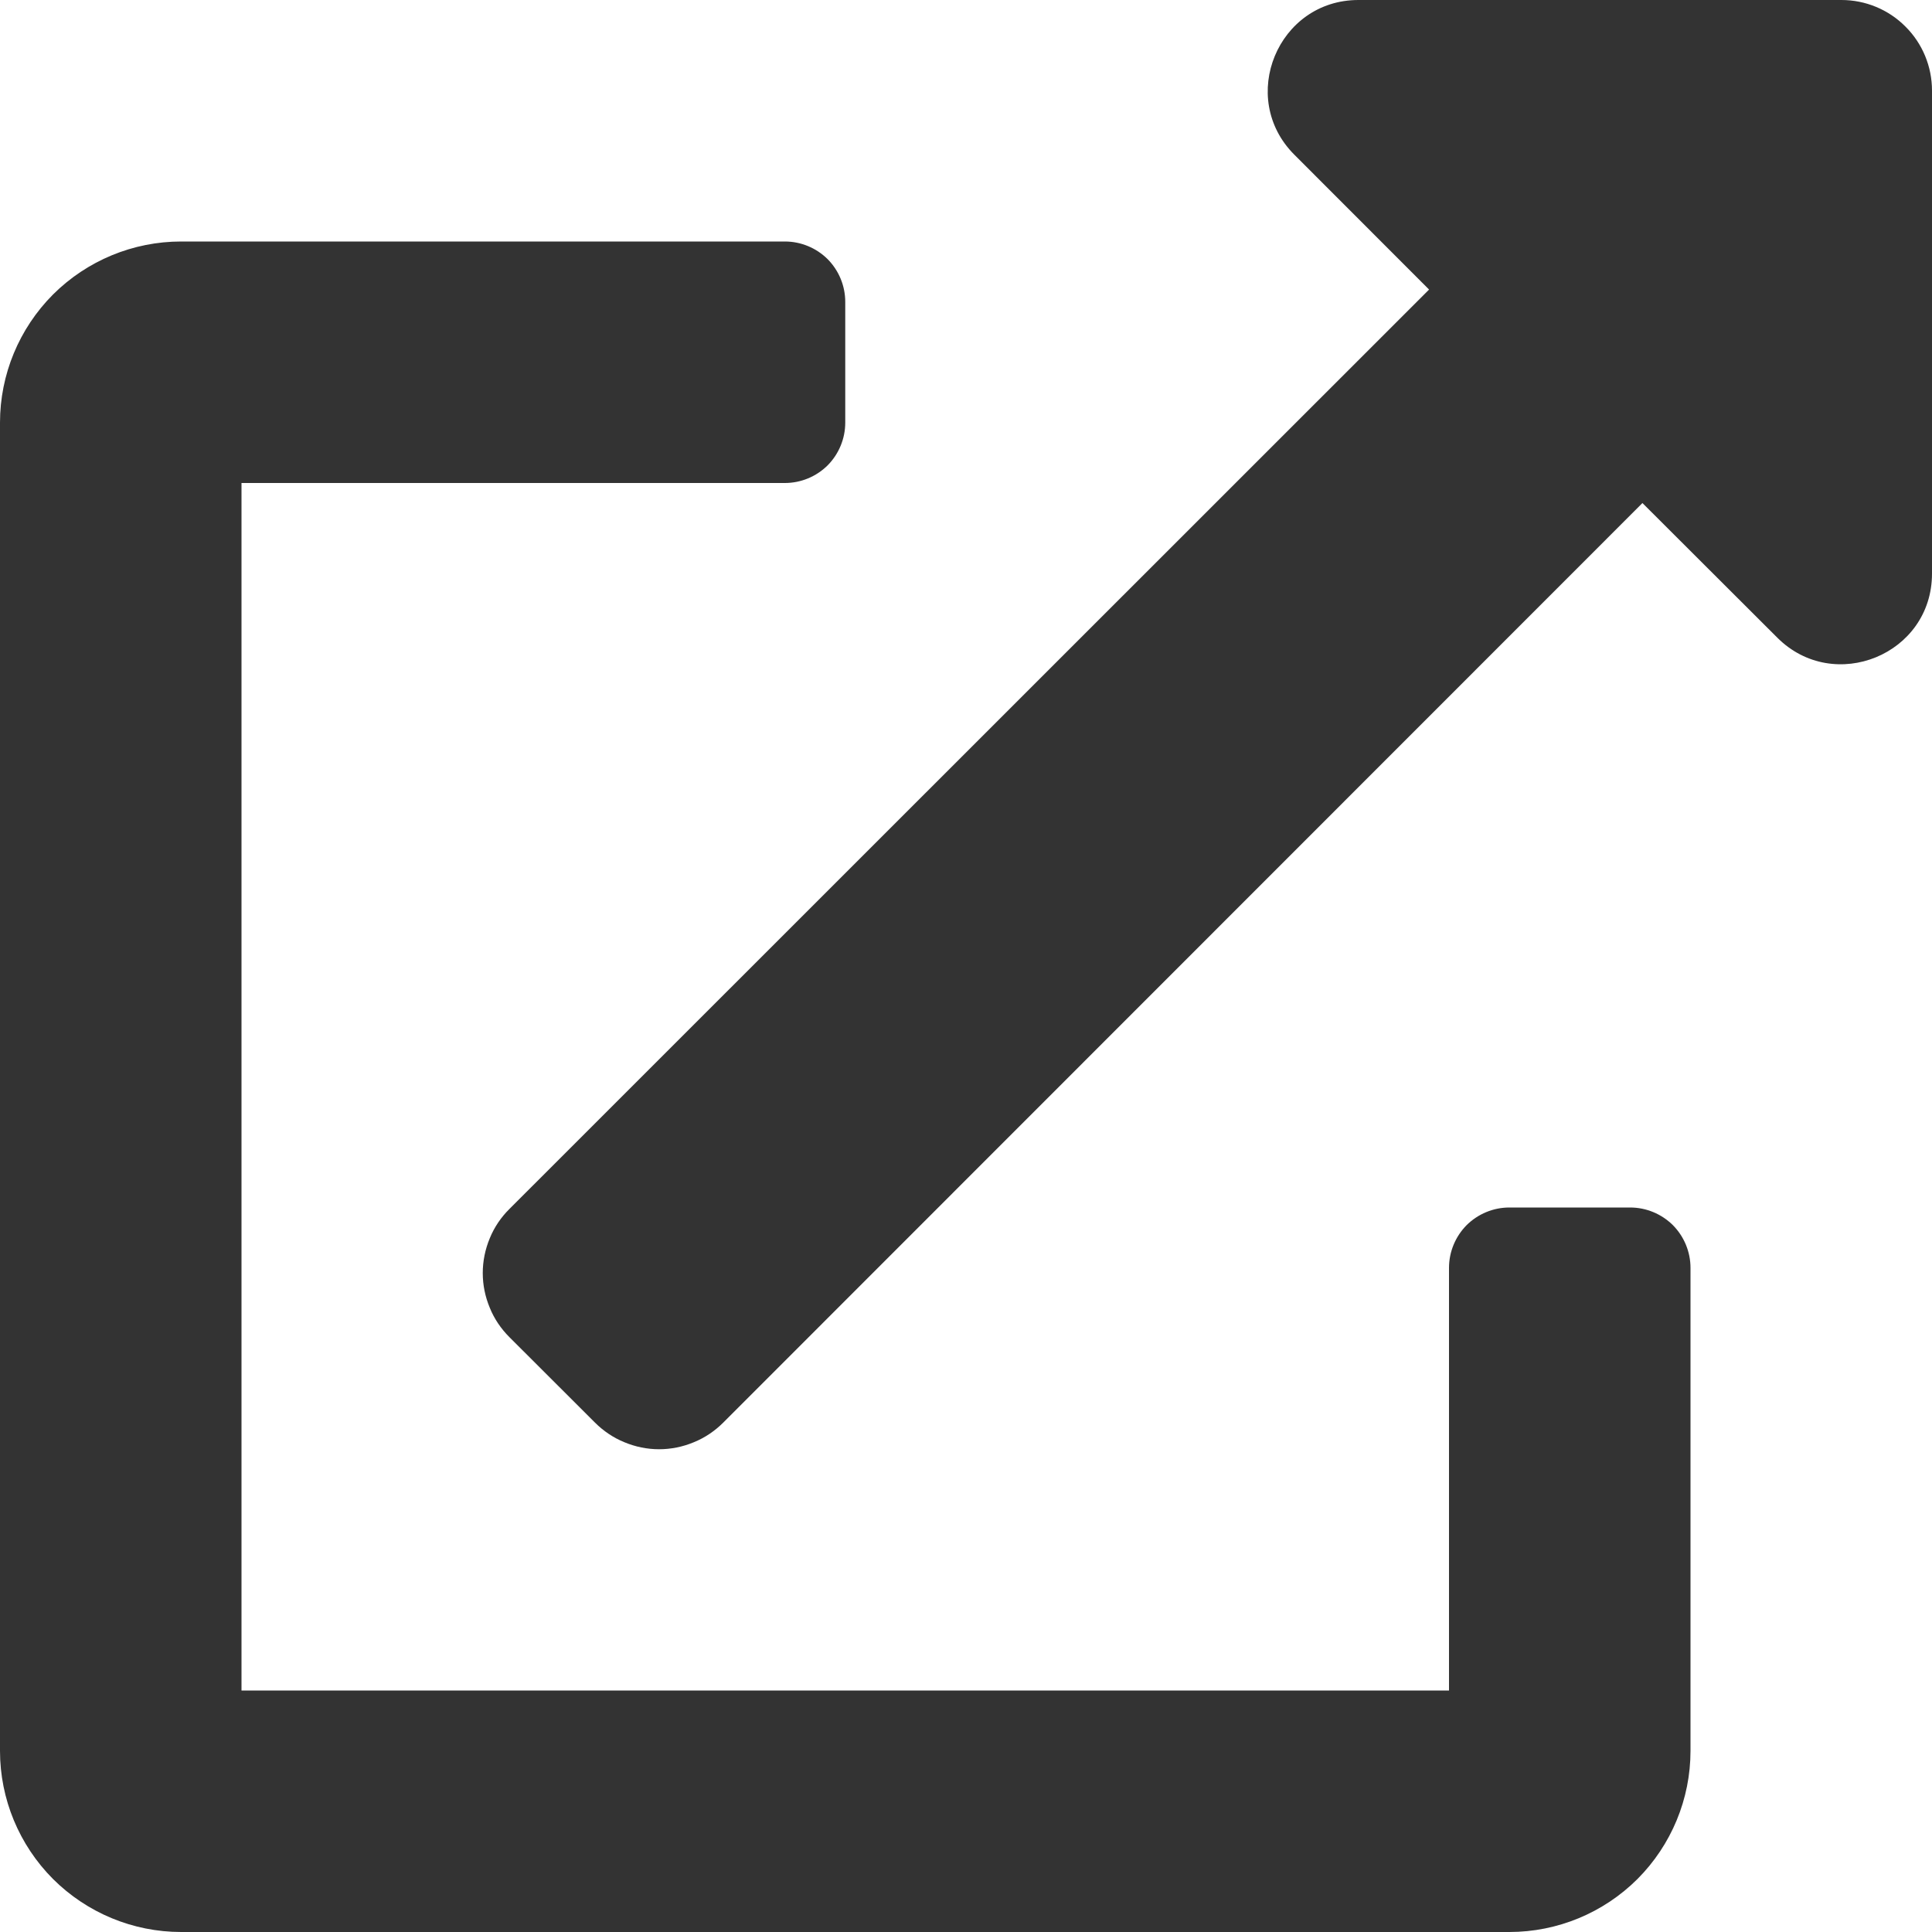
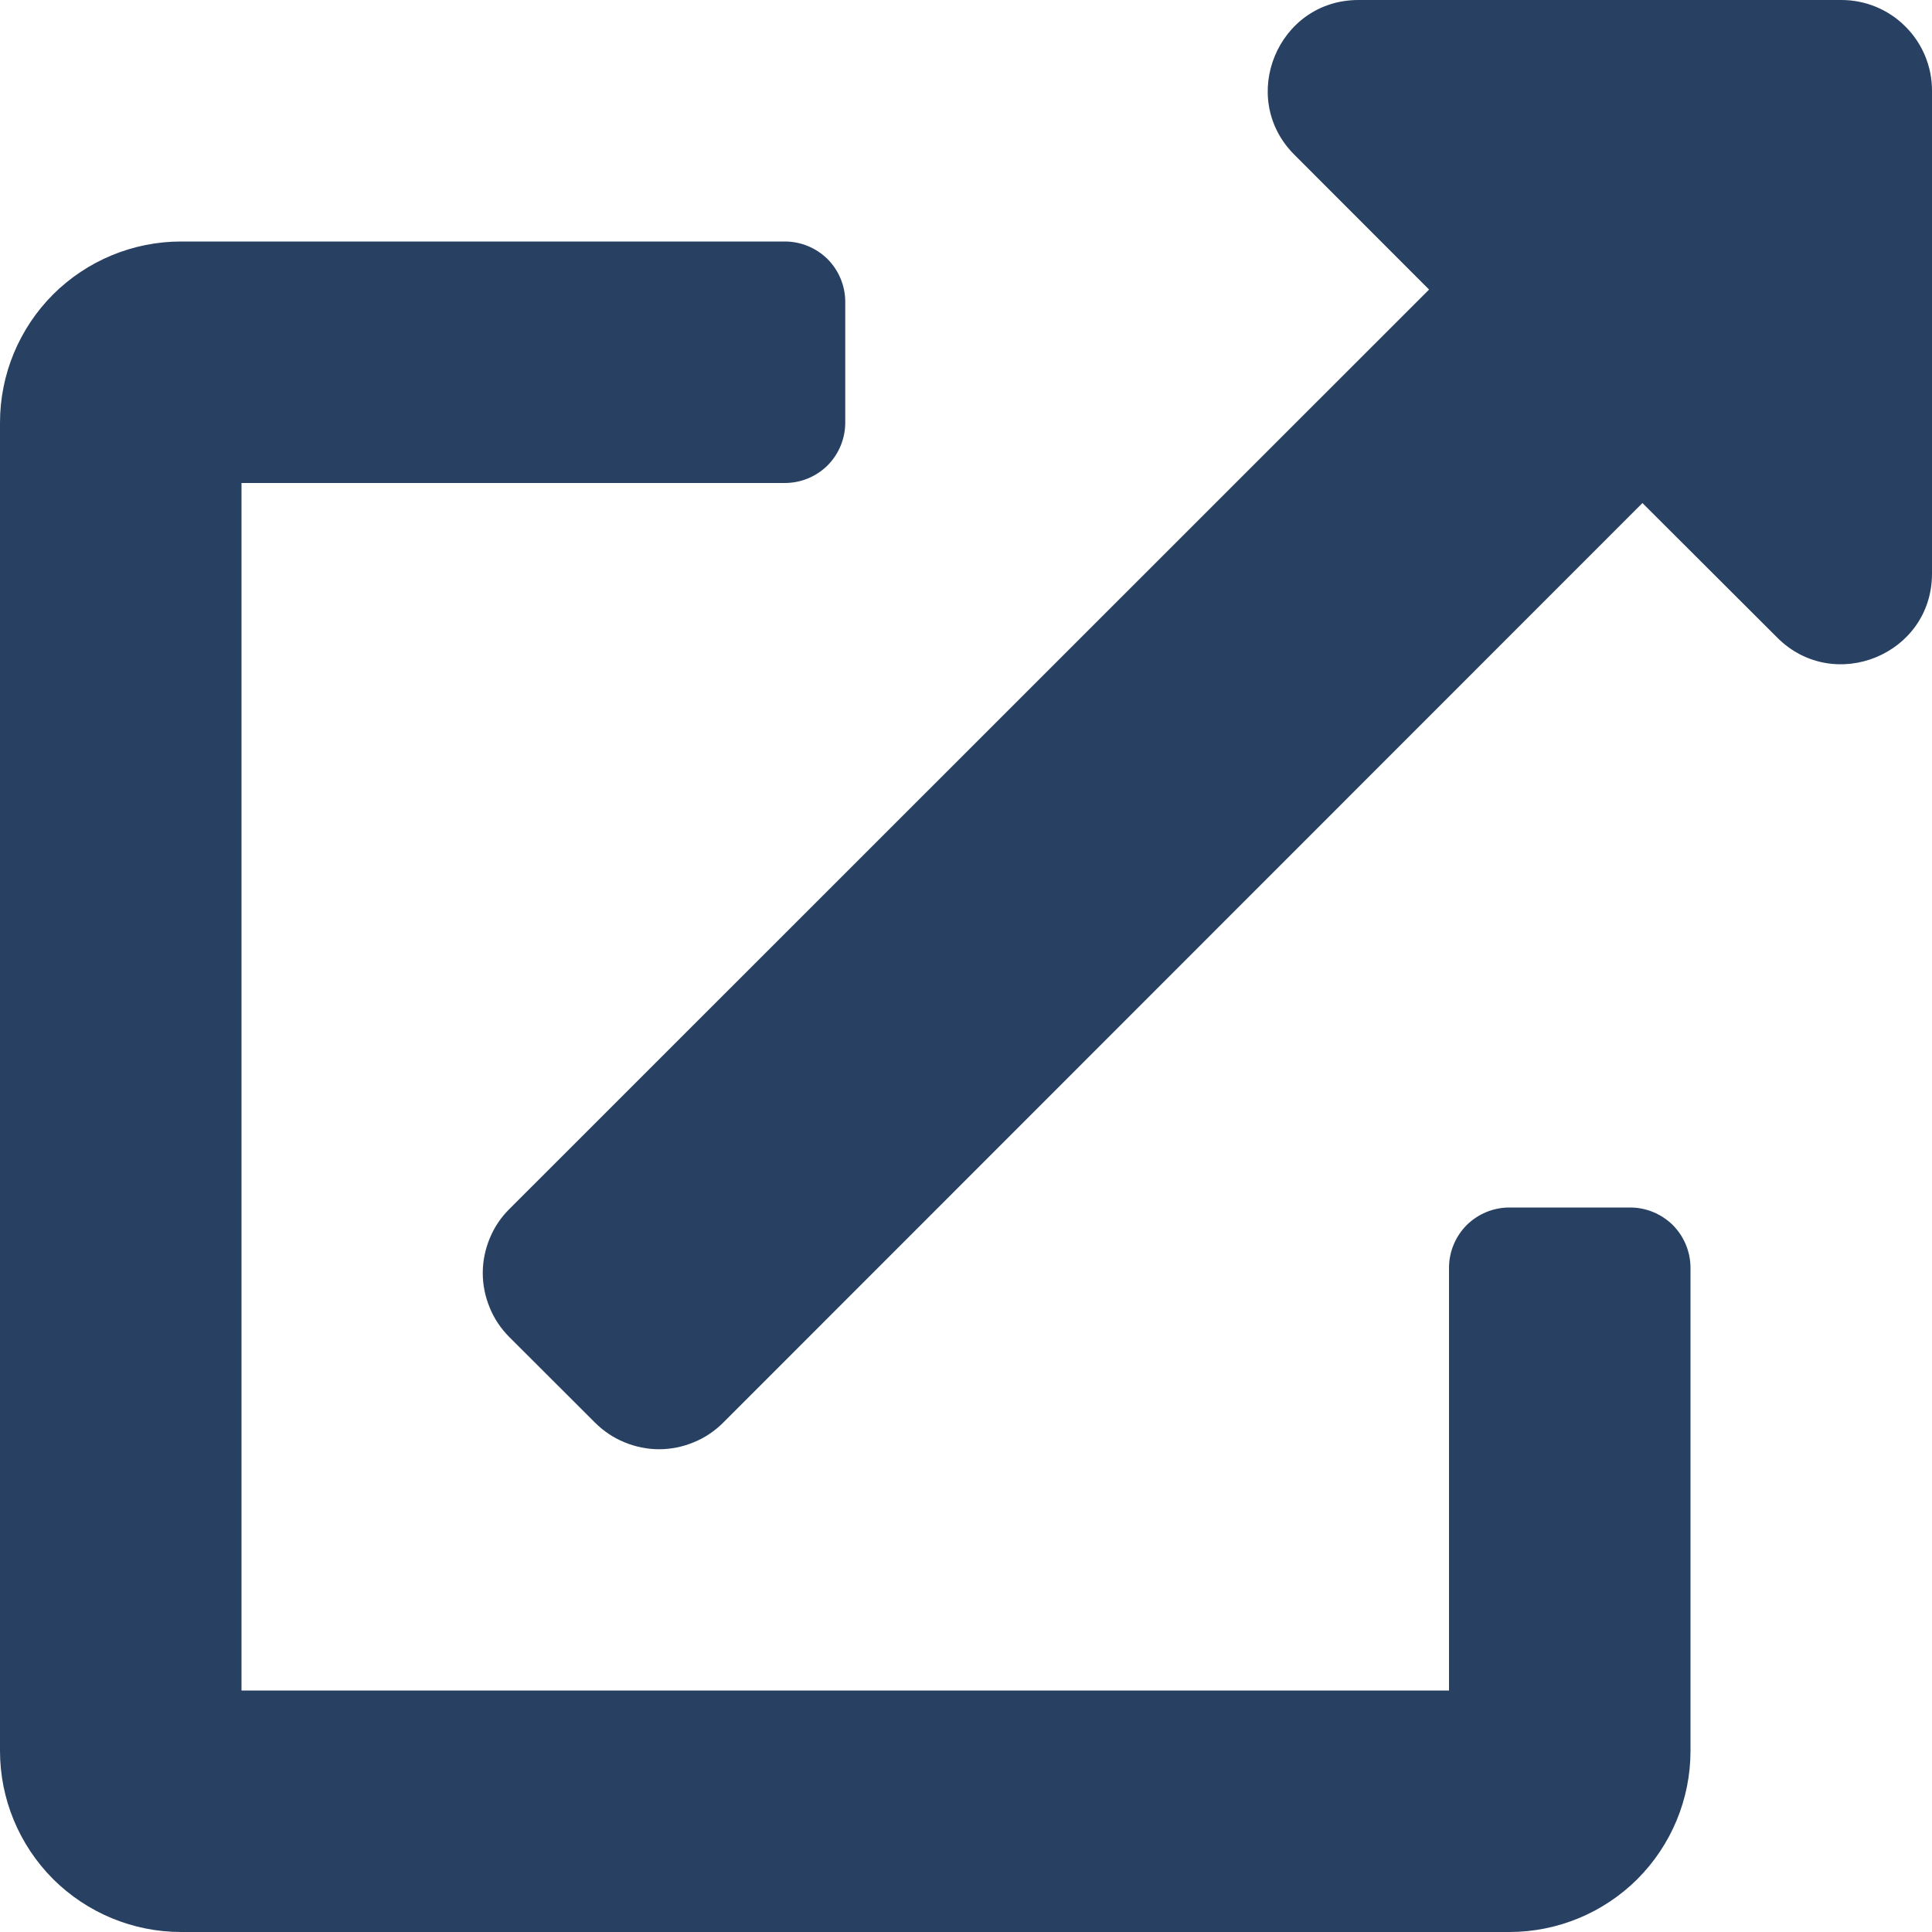
<svg xmlns="http://www.w3.org/2000/svg" width="16" height="16" y="4" viewBox="0 0 16 16" fill="none">
-   <path d="M13.5 10H12.5C12.367 10 12.24 10.053     12.146 10.146C12.053 10.24 12 10.367 12     10.5V14H2V4H6.5C6.633 4 6.76 3.947     6.854 3.854C6.947 3.76 7 3.633 7     3.5V2.5C7 2.367 6.947 2.24 6.854     2.146C6.76 2.053 6.633 2 6.5     2H1.5C1.102 2 0.721 2.158 0.439     2.439C0.158 2.721 0 3.102 0 3.5L0     14.5C0 14.898 0.158 15.279 0.439     15.561C0.721 15.842 1.102 16 1.5     16H12.5C12.898 16 13.279 15.842 13.561     15.561C13.842 15.279 14 14.898 14     14.5V10.5C14 10.367 13.947 10.24     13.854 10.146C13.76 10.053 13.633 10     13.5 10ZM15.25 0H11.25C10.582 0 10.248     0.81 10.719 1.281L11.835 2.398L4.219     10.012C4.149 10.081 4.093 10.164 4.056     10.255C4.018 10.346 3.998 10.444 3.998     10.543C3.998 10.642 4.018 10.739 4.056     10.83C4.093 10.922 4.149 11.004 4.219     11.074L4.927 11.781C4.997 11.851 5.08     11.907 5.171 11.944C5.262 11.982 5.36     12.002 5.458 12.002C5.557 12.002 5.655     11.982 5.746 11.944C5.837 11.907 5.92     11.851 5.99 11.781L13.602 4.166L14.719     5.281C15.188 5.75 16 5.422 16 4.75V0.75C16     0.551 15.921 0.36 15.78 0.22C15.64     0.079 15.449 0 15.25 0Z" fill="#333333" />
+   <path d="M13.5 10H12.5C12.367 10 12.24 10.053     12.146 10.146C12.053 10.24 12 10.367 12     10.5V14H2V4H6.5C6.633 4 6.76 3.947     6.854 3.854C6.947 3.76 7 3.633 7     3.5V2.5C7 2.367 6.947 2.24 6.854     2.146C6.76 2.053 6.633 2 6.5     2H1.5C1.102 2 0.721 2.158 0.439     2.439C0.158 2.721 0 3.102 0 3.5L0     14.5C0 14.898 0.158 15.279 0.439     15.561C0.721 15.842 1.102 16 1.5     16H12.5C12.898 16 13.279 15.842 13.561     15.561C13.842 15.279 14 14.898 14     14.5V10.5C14 10.367 13.947 10.24     13.854 10.146C13.76 10.053 13.633 10     13.5 10ZM15.25 0H11.25C10.582 0 10.248     0.81 10.719 1.281L11.835 2.398L4.219     10.012C4.149 10.081 4.093 10.164 4.056     10.255C4.018 10.346 3.998 10.444 3.998     10.543C3.998 10.642 4.018 10.739 4.056     10.83C4.093 10.922 4.149 11.004 4.219     11.074L4.927 11.781C4.997 11.851 5.08     11.907 5.171 11.944C5.262 11.982 5.36     12.002 5.458 12.002C5.557 12.002 5.655     11.982 5.746 11.944C5.837 11.907 5.92     11.851 5.99 11.781L13.602 4.166L14.719     5.281C15.188 5.75 16 5.422 16 4.75V0.75C16     0.551 15.921 0.36 15.78 0.22C15.64     0.079 15.449 0 15.25 0Z" fill="#284162" />
</svg>
